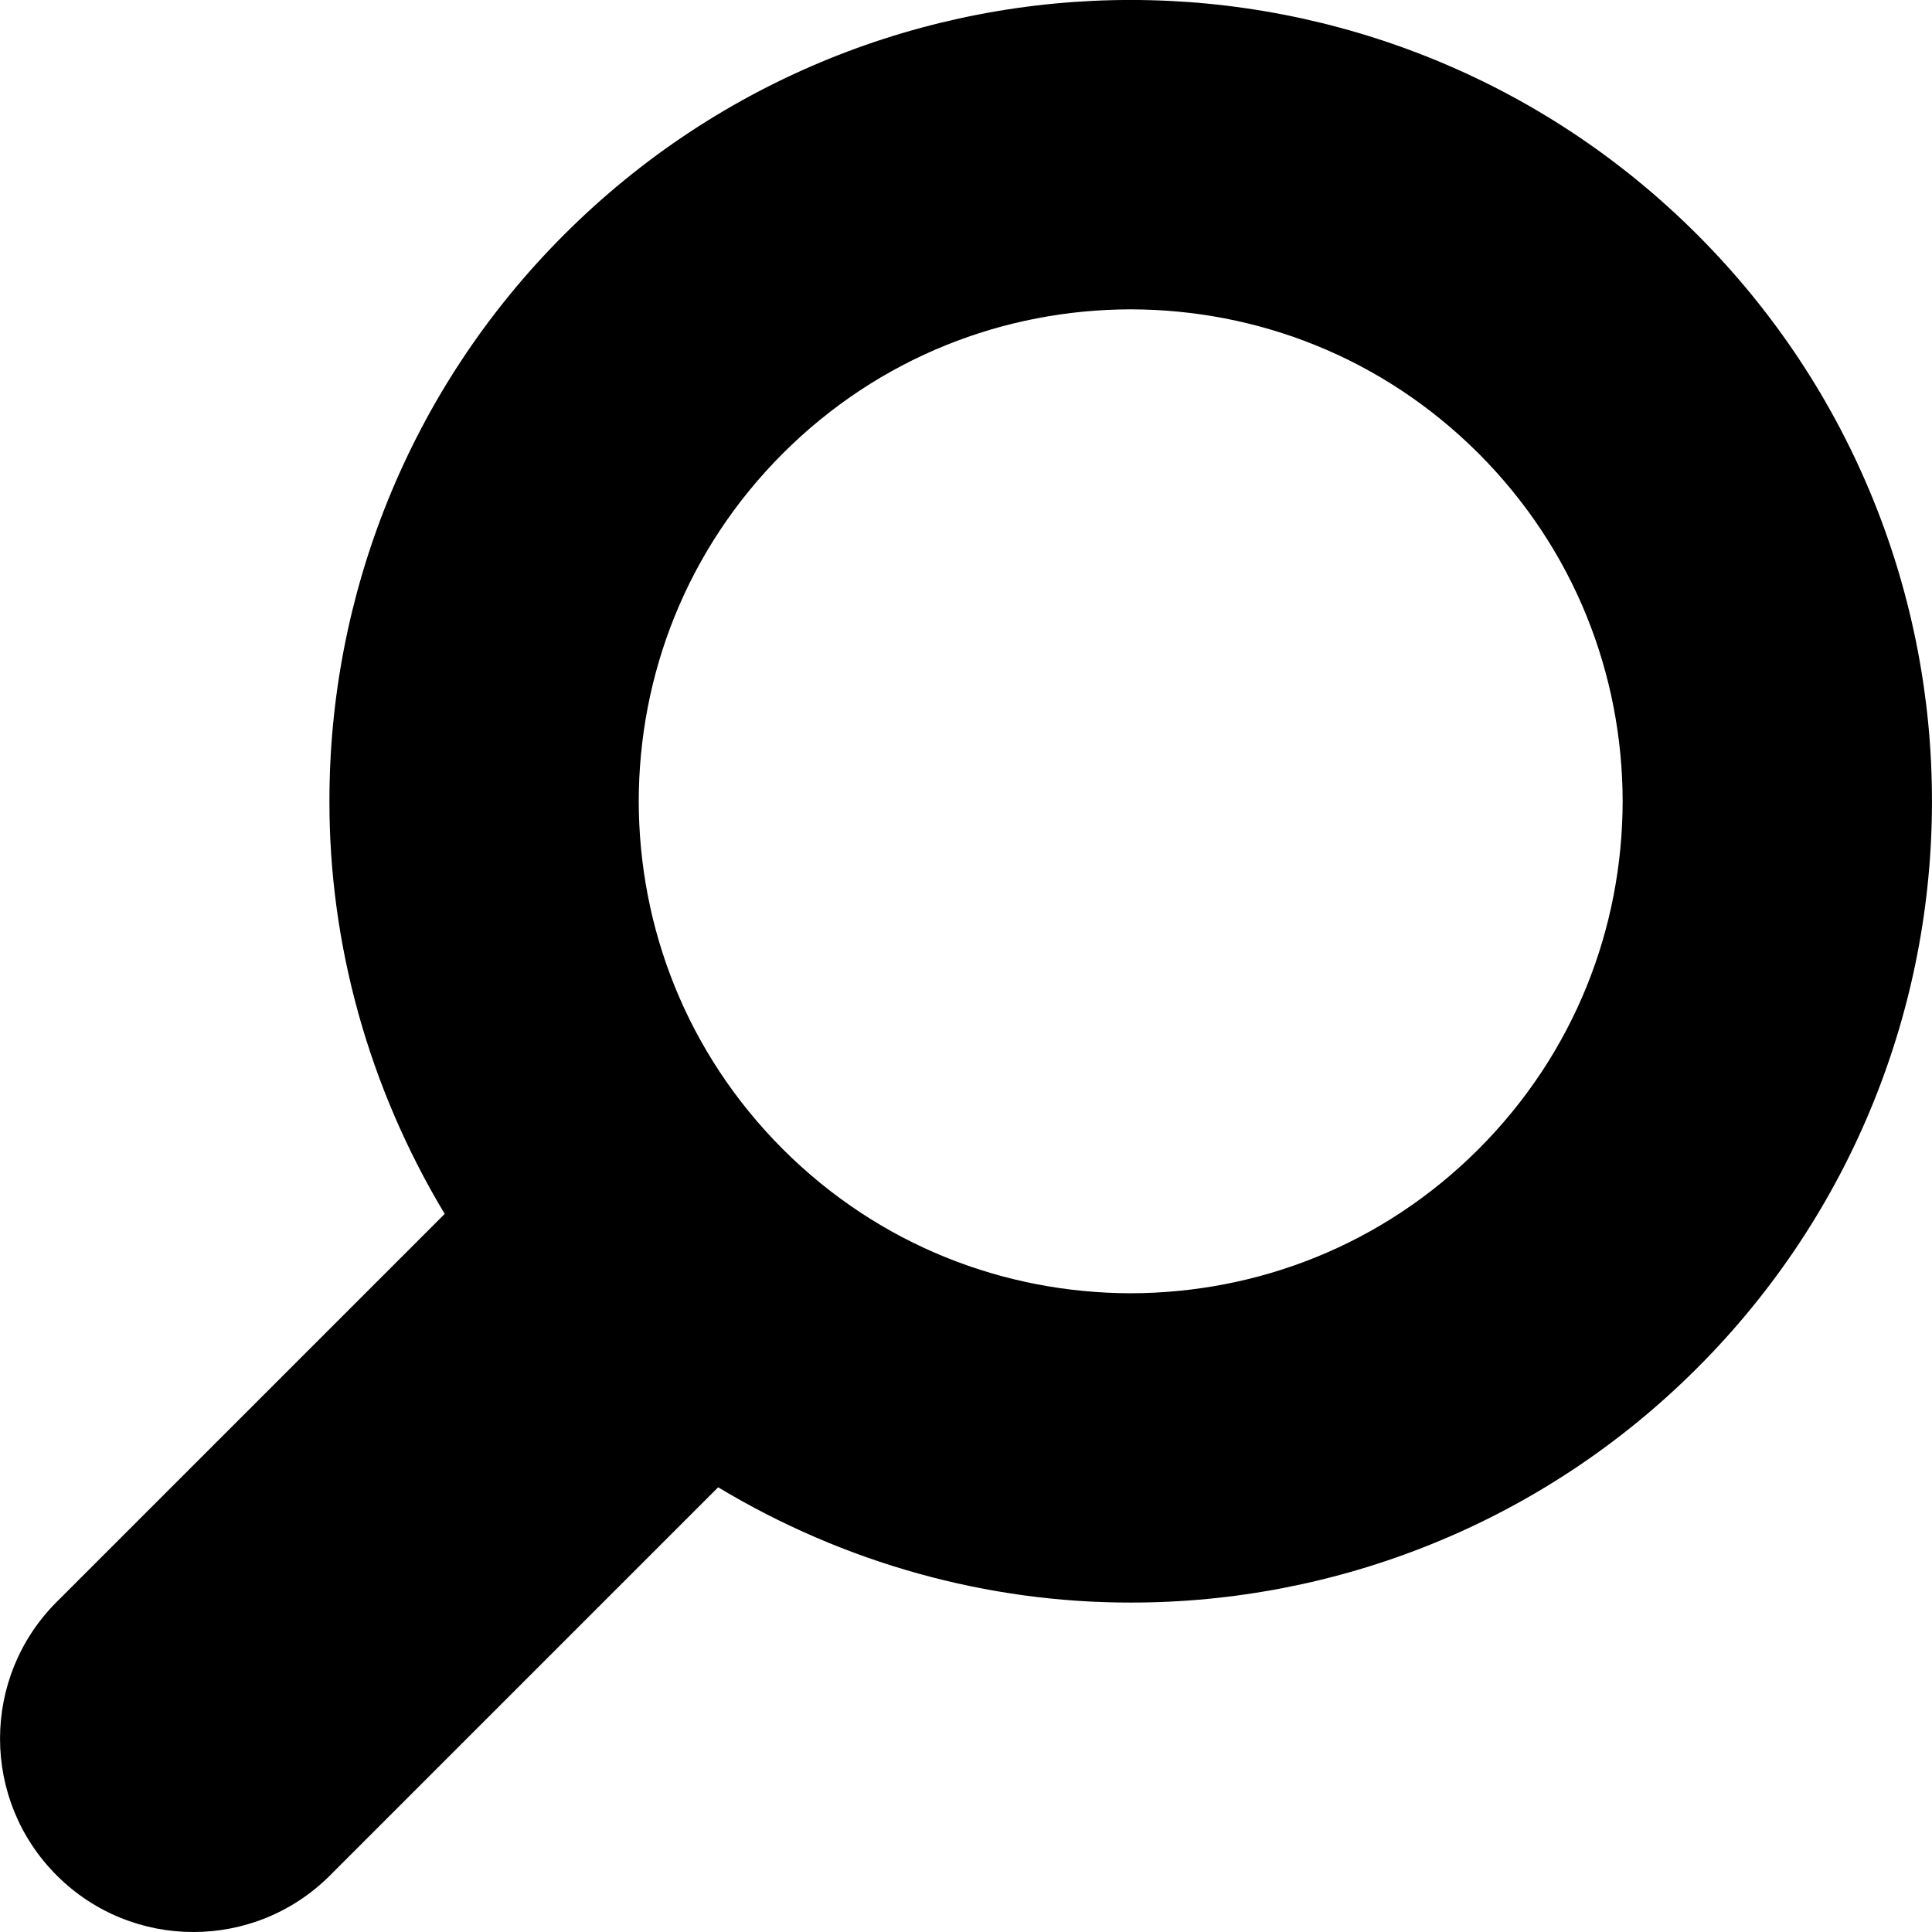
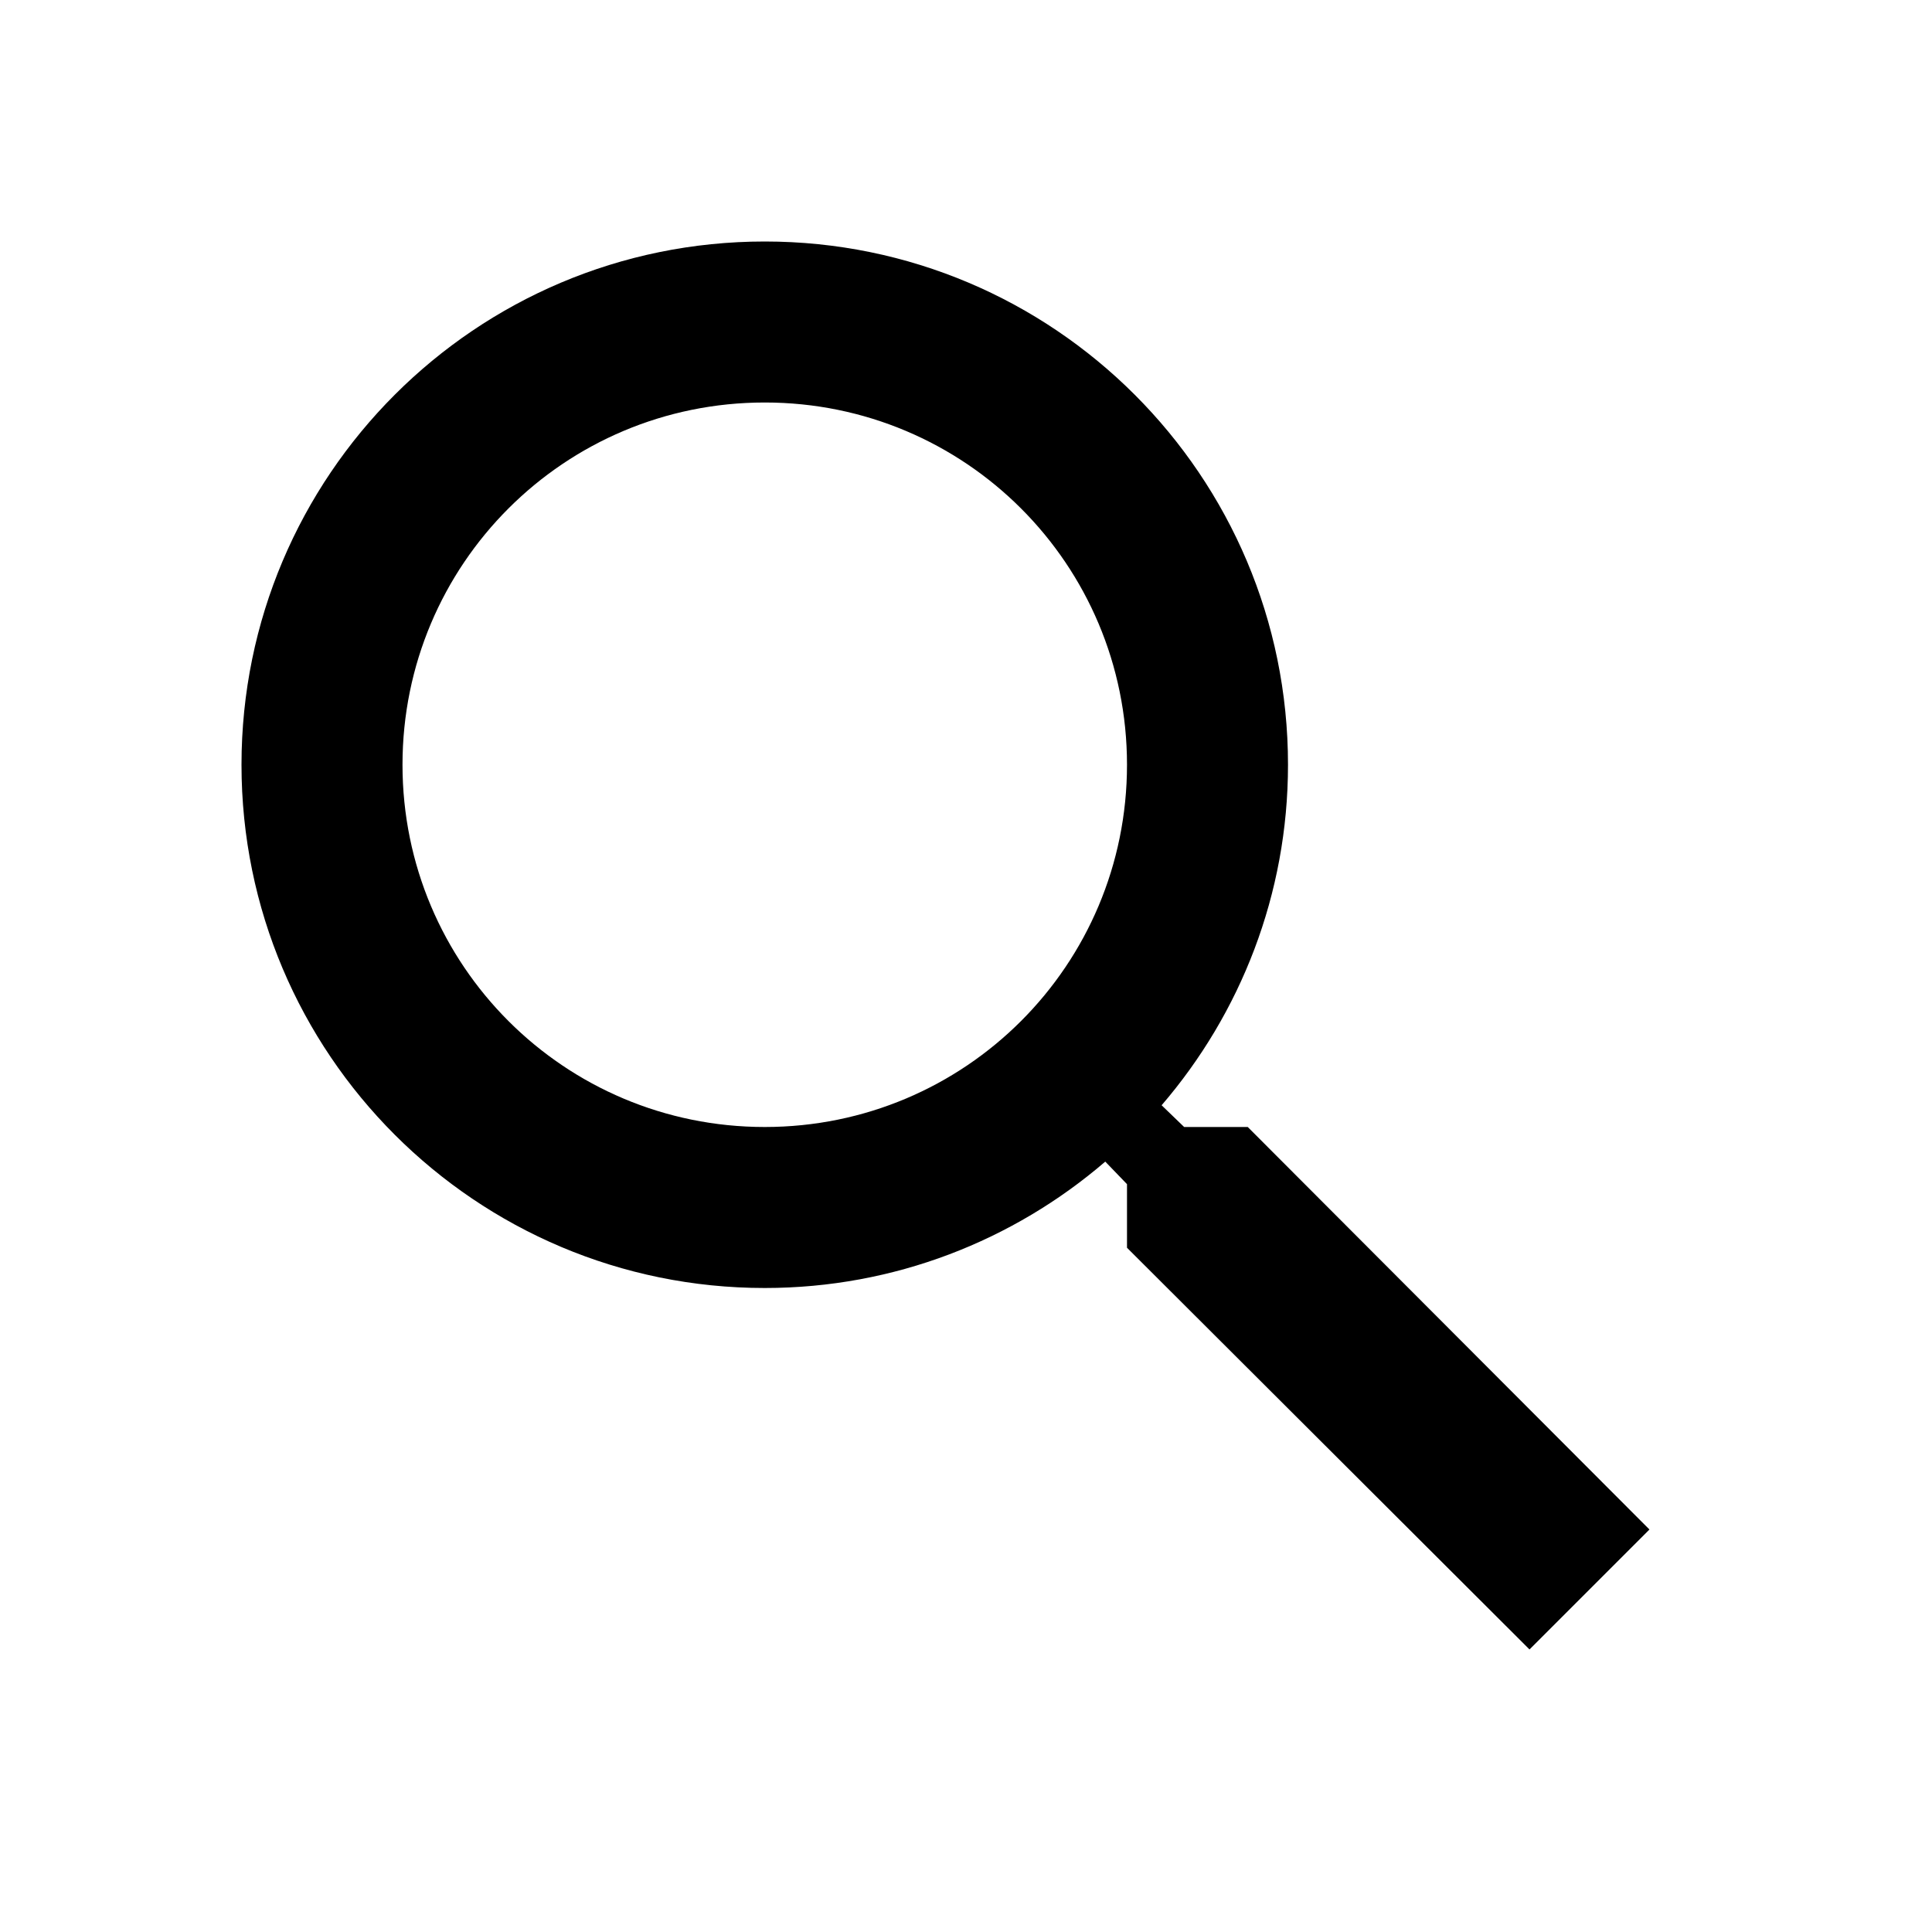
- <svg xmlns="http://www.w3.org/2000/svg" version="1.1" id="_x32_" x="0px" y="0px" width="512px" height="512px" viewBox="0 0 512 512" style="opacity: 1;" xml:space="preserve">
-   <g>
-     <path class="st0" d="M449.803,62.197C408.443,20.807,353.85-0.037,299.646-0.006C245.428-0.037,190.85,20.807,149.49,62.197   C108.1,103.557,87.24,158.15,87.303,212.338c-0.047,37.859,10.359,75.766,30.547,109.359L15.021,424.525   c-20.016,20.016-20.016,52.453,0,72.469c20,20.016,52.453,20.016,72.453,0L190.318,394.15   c33.578,20.203,71.5,30.594,109.328,30.547c54.203,0.047,108.797-20.797,150.156-62.188   c41.375-41.359,62.234-95.938,62.188-150.172C512.053,158.15,491.178,103.557,449.803,62.197z M391.818,304.541   c-25.547,25.531-58.672,38.125-92.172,38.188c-33.5-0.063-66.609-12.656-92.188-38.188c-25.531-25.578-38.125-58.688-38.188-92.203   c0.063-33.484,12.656-66.609,38.188-92.172c25.578-25.531,58.688-38.125,92.188-38.188c33.5,0.063,66.625,12.656,92.188,38.188   c25.531,25.563,38.125,58.688,38.188,92.172C429.959,245.854,417.365,278.963,391.818,304.541z" />
-   </g>
+ <svg xmlns="http://www.w3.org/2000/svg" height="24px" viewBox="0 0 24 24" width="24px" fill="#000000">
+   <path d="M0 0h24v24H0V0z" fill="none" />
+   <path d="M15.5 14h-.79l-.28-.27C15.41 12.59 16 11.11 16 9.5 16 5.91 13.09 3 9.5 3S3 5.91 3 9.5 5.91 16 9.5 16c1.61 0 3.09-.59 4.23-1.57l.27.28v.79l5 4.99L20.49 19l-4.99-5zm-6 0C7.01 14 5 11.99 5 9.5S7.01 5 9.5 5 14 7.01 14 9.5 11.99 14 9.5 14z" />
</svg>
